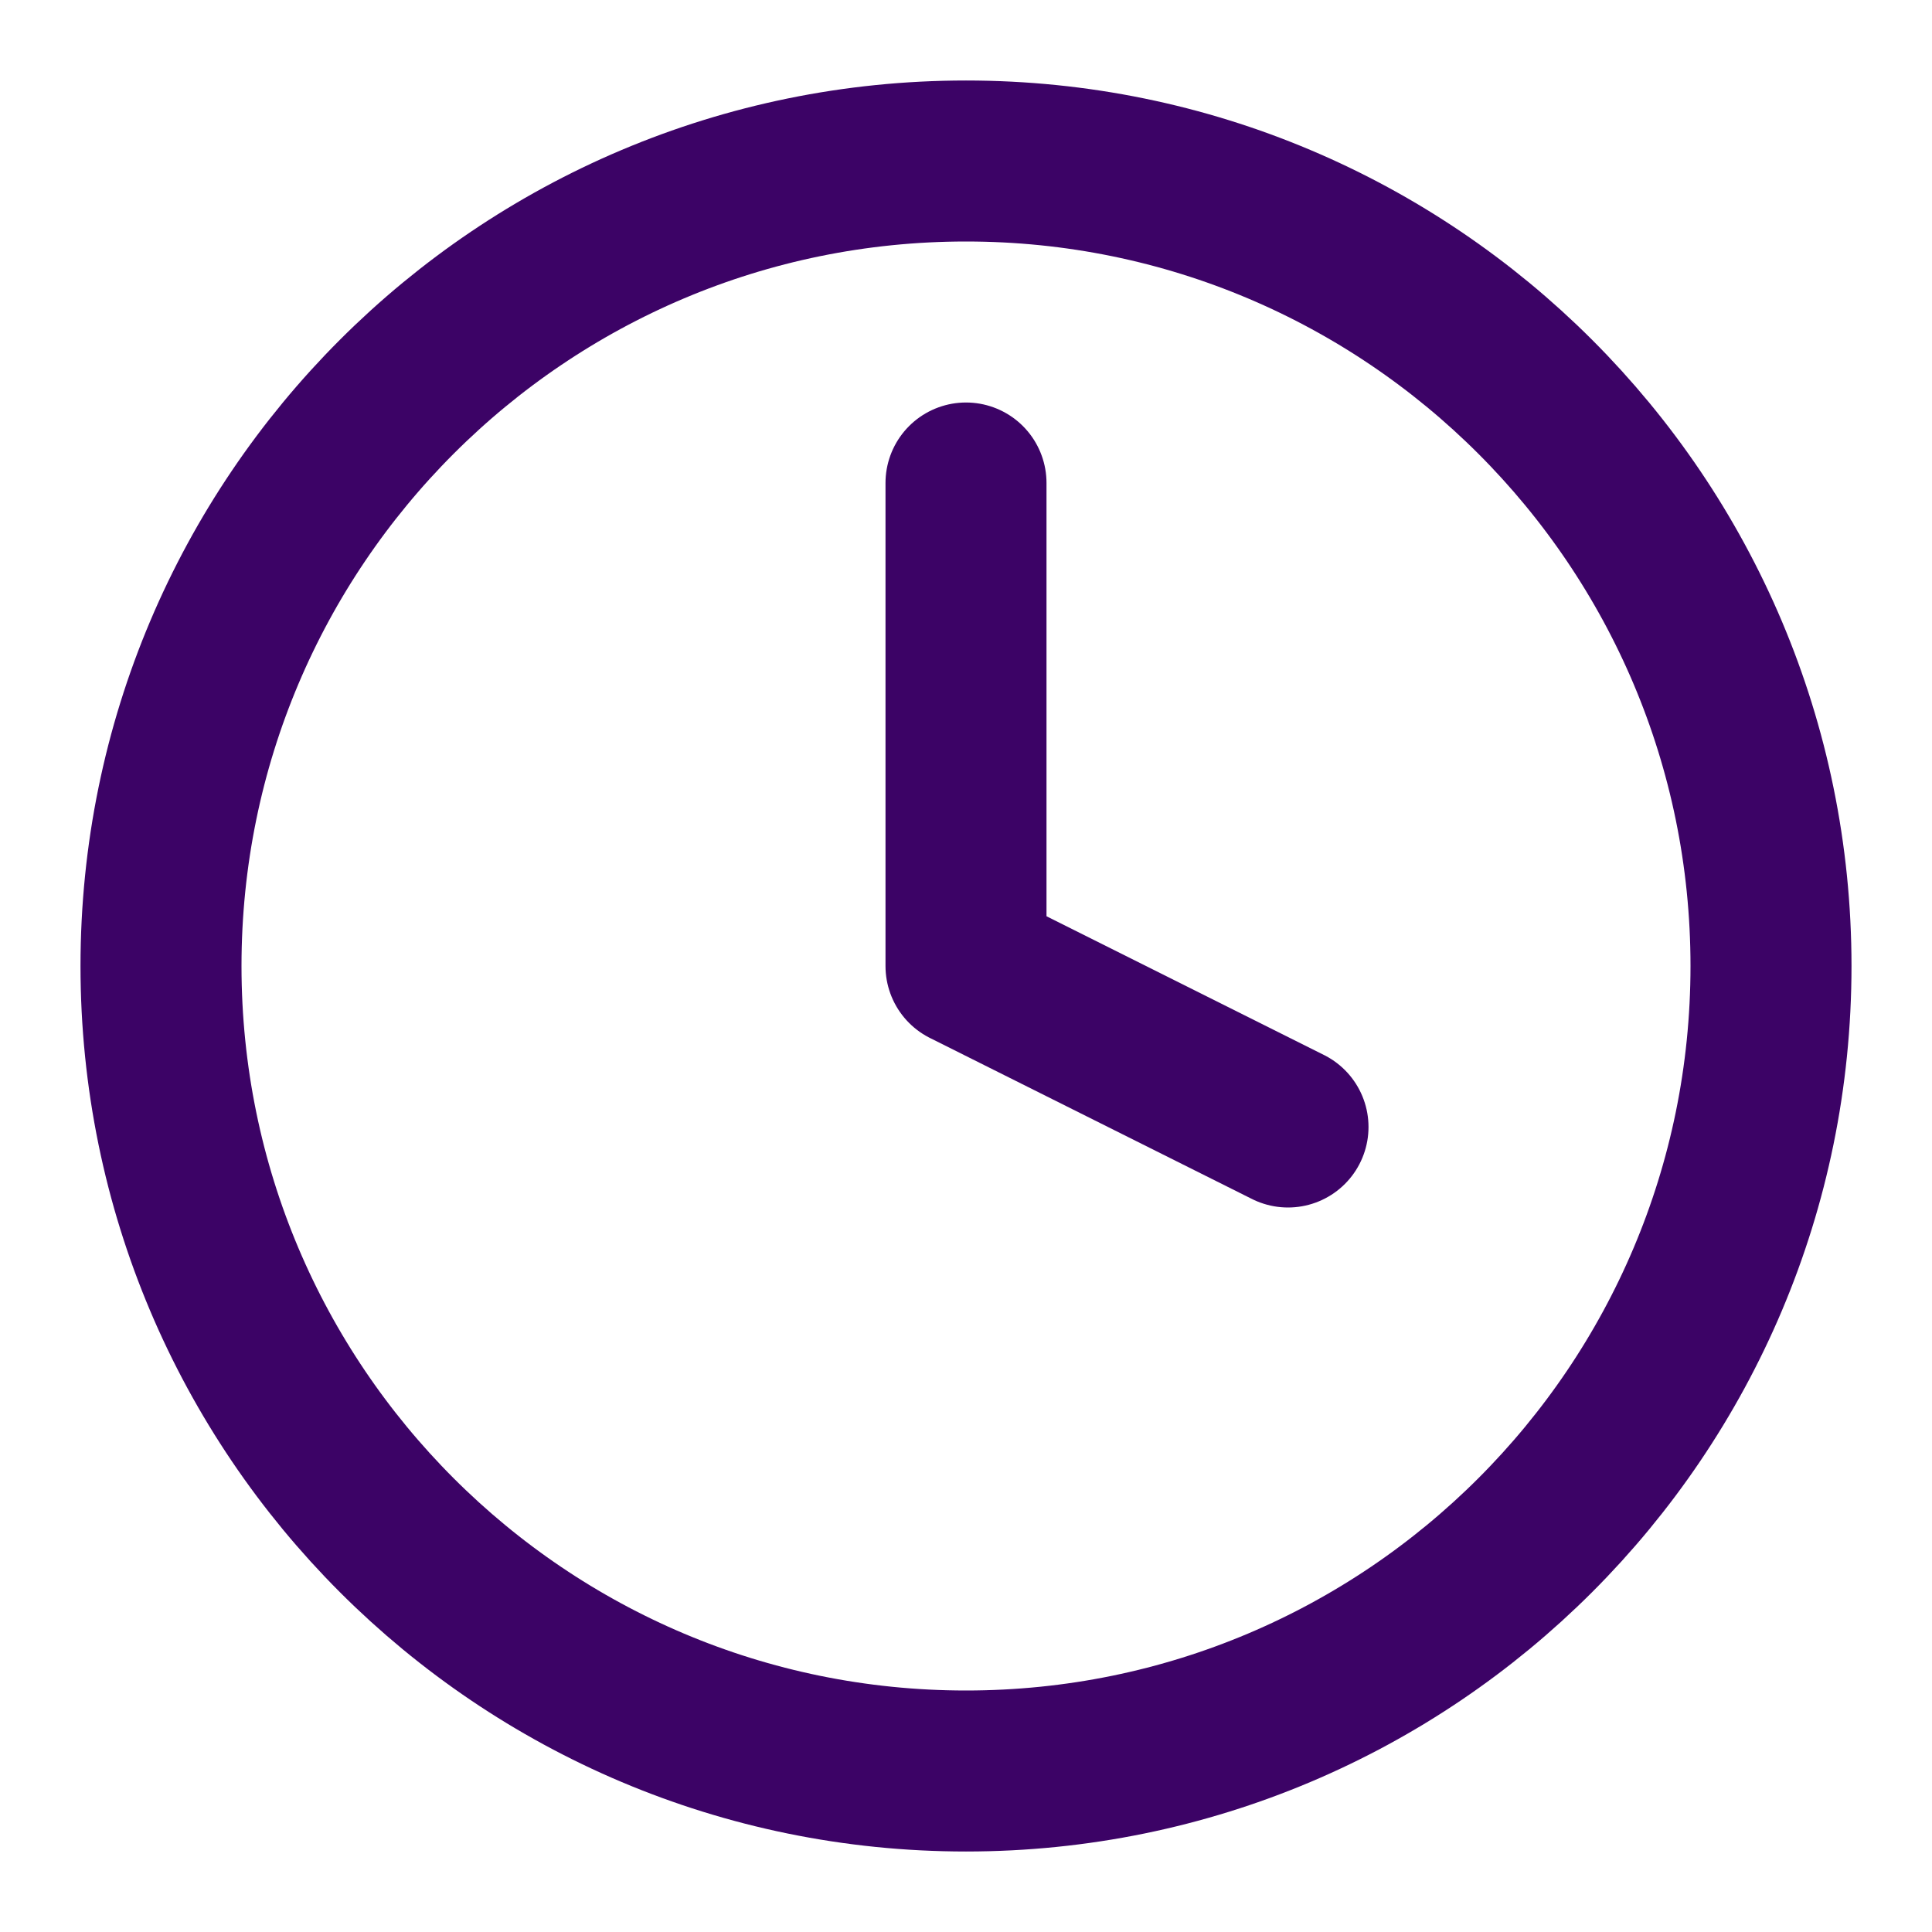
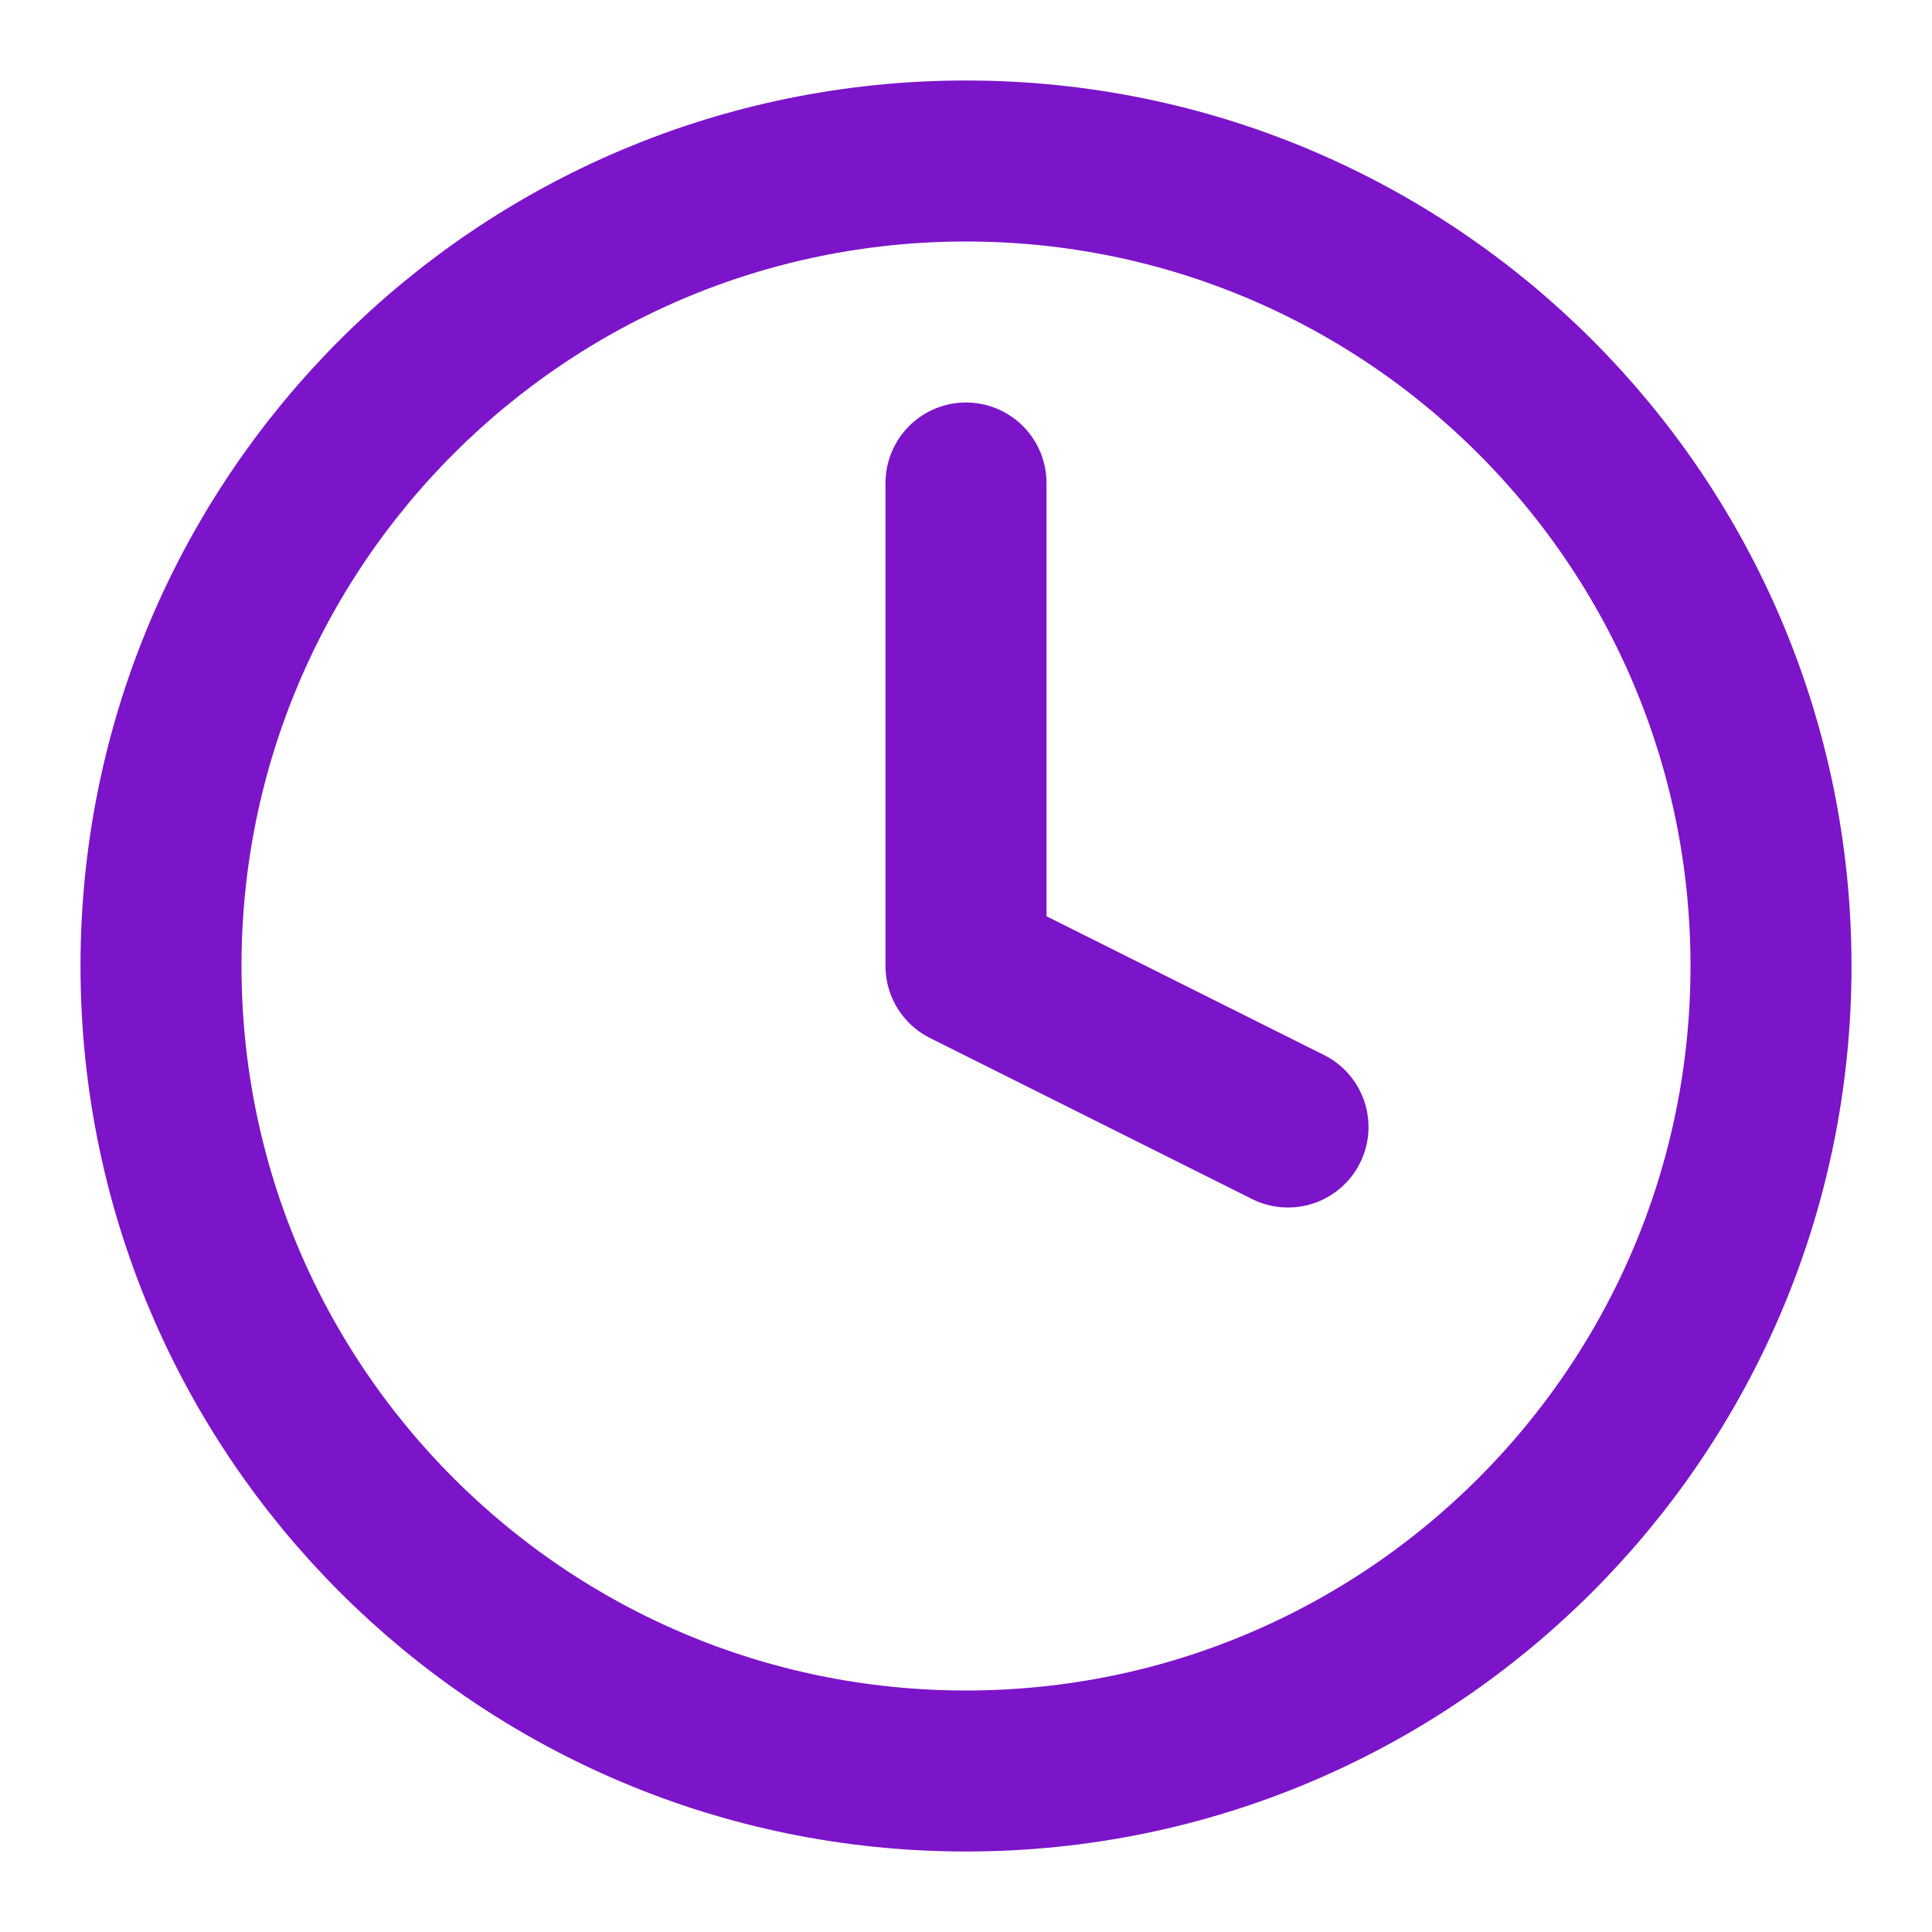
- <svg xmlns="http://www.w3.org/2000/svg" width="24" height="24" viewBox="0 0 24 24" fill="none" stroke="#3c0366" stroke-width="2" stroke-linecap="round" stroke-linejoin="round" class="lucide lucide-clock-icon lucide-clock">
+ <svg xmlns="http://www.w3.org/2000/svg" width="24" height="24" viewBox="0 0 24 24" fill="none" stroke="#7c14c9" stroke-width="2" stroke-linecap="round" stroke-linejoin="round" class="lucide lucide-clock-icon lucide-clock">
  <circle cx="12" cy="12" r="10" />
  <polyline points="12 6 12 12 16 14" />
</svg>
